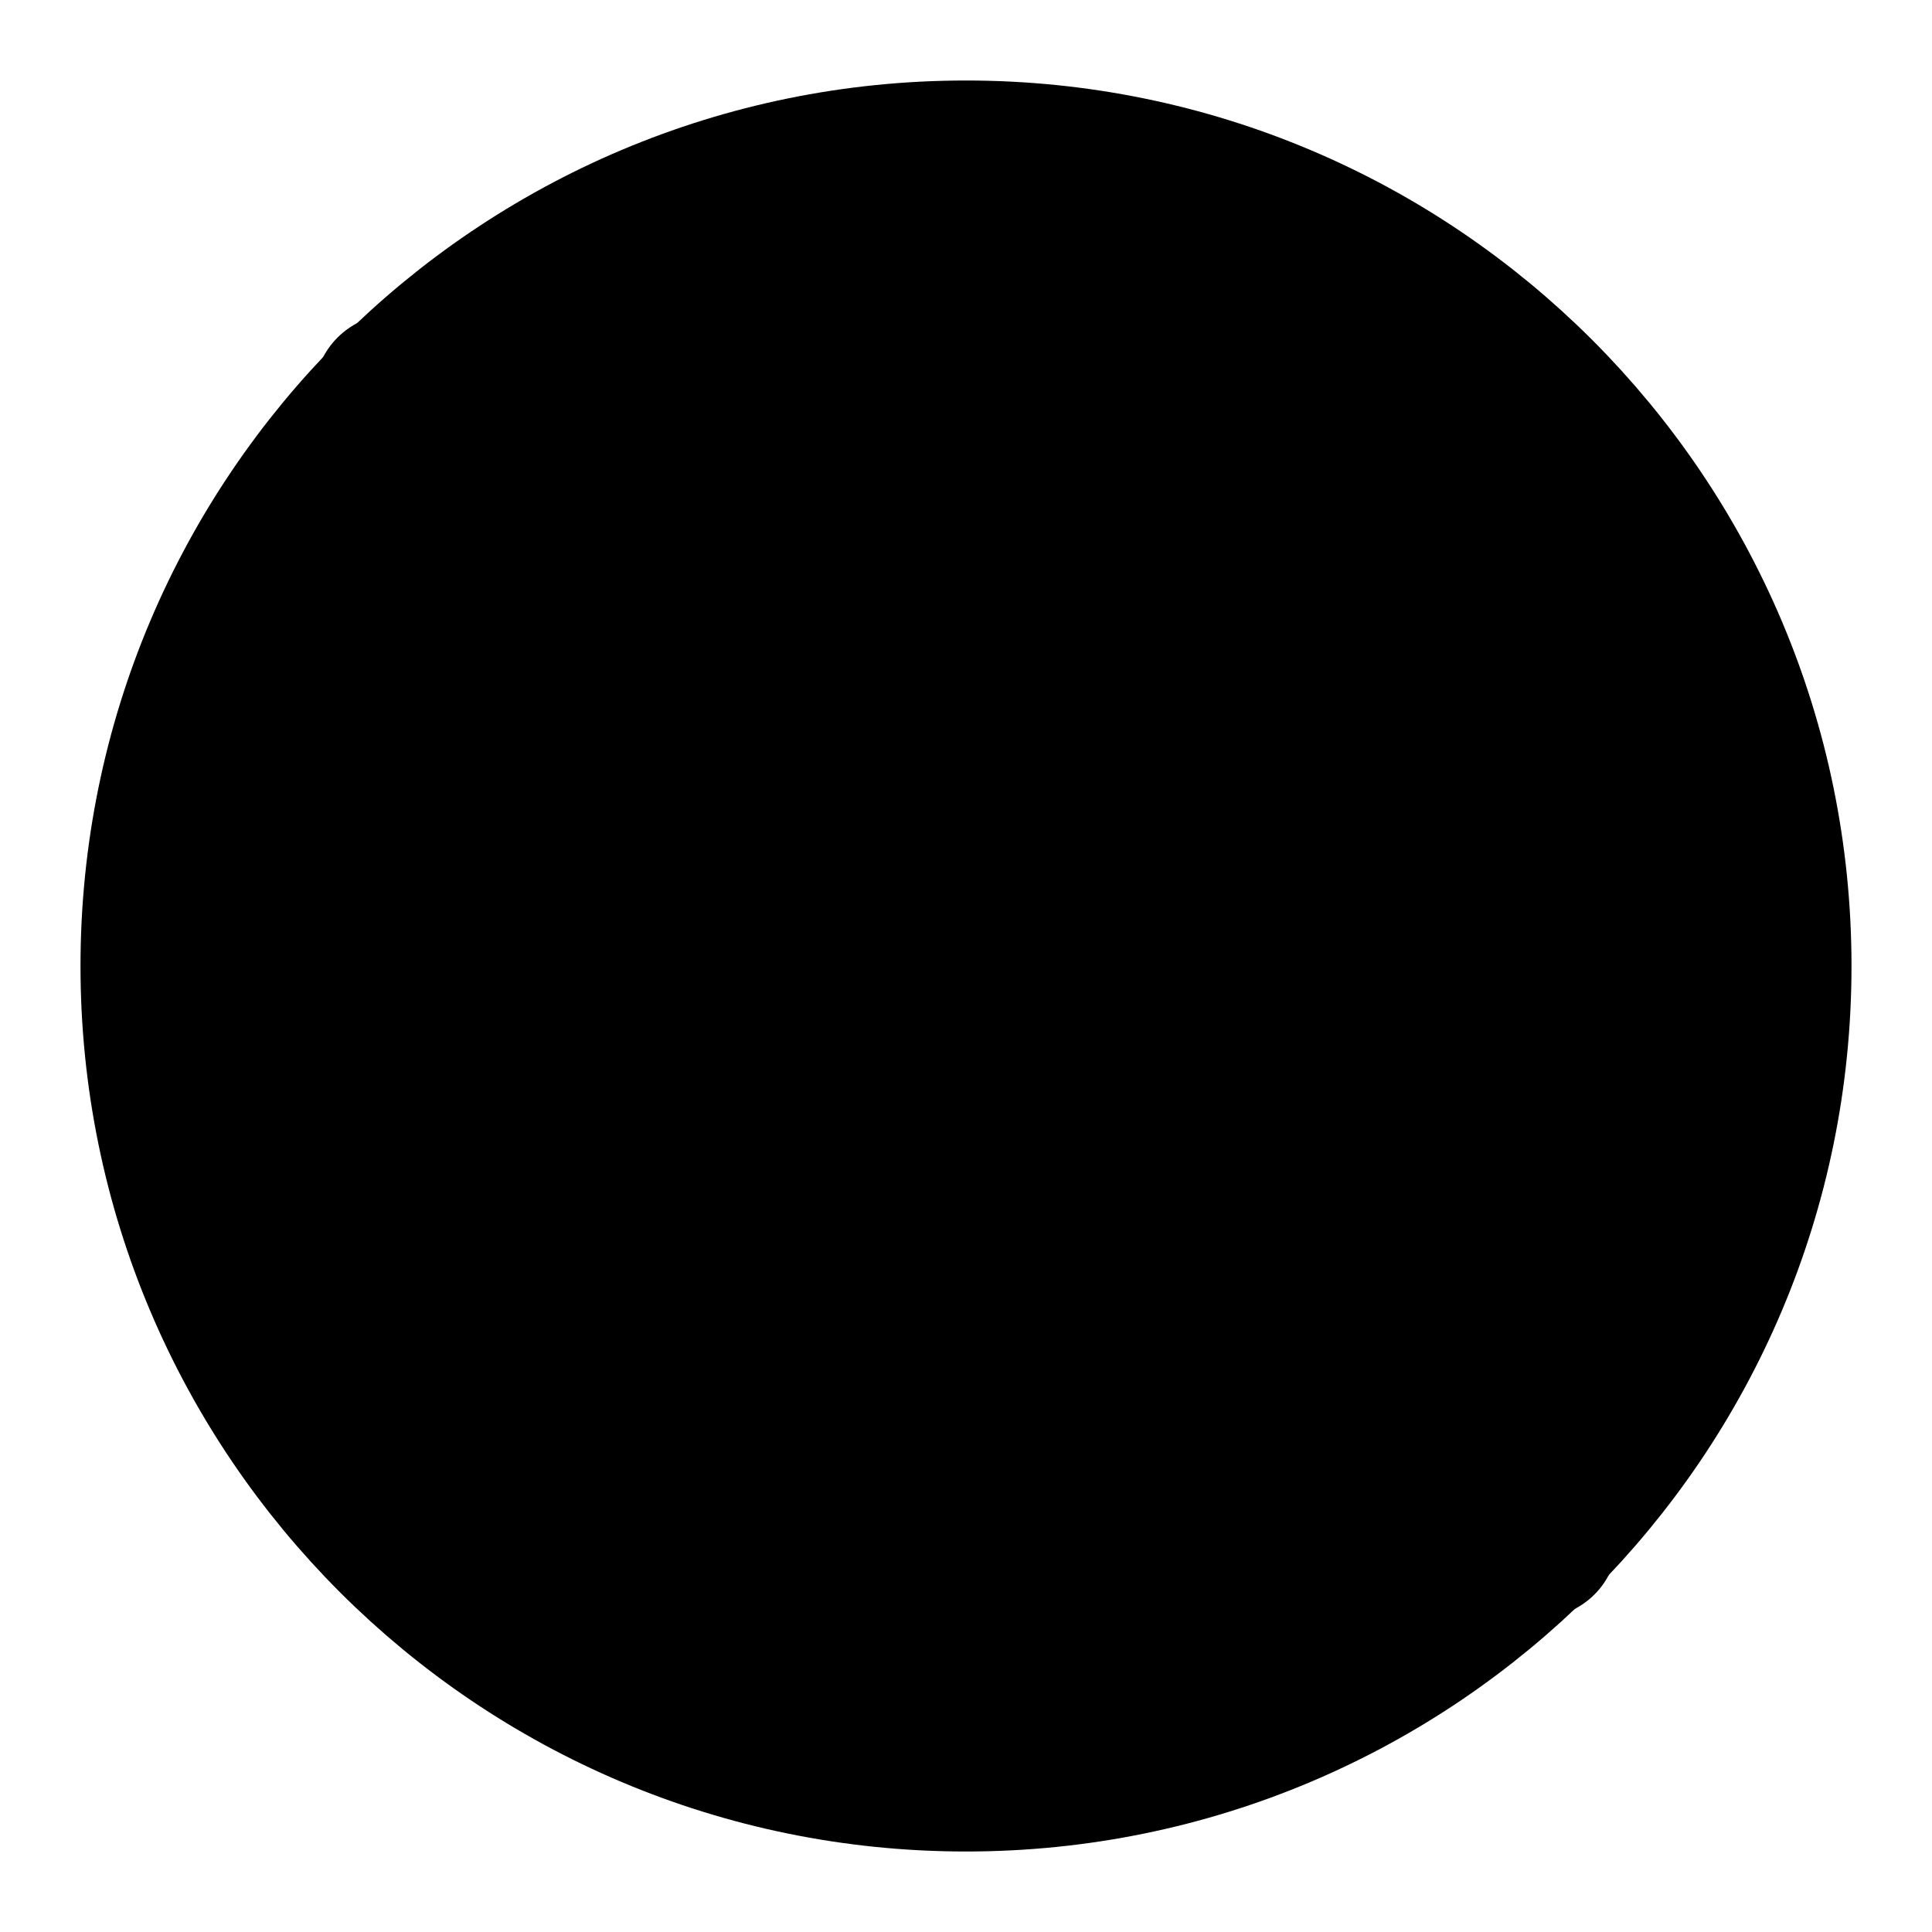
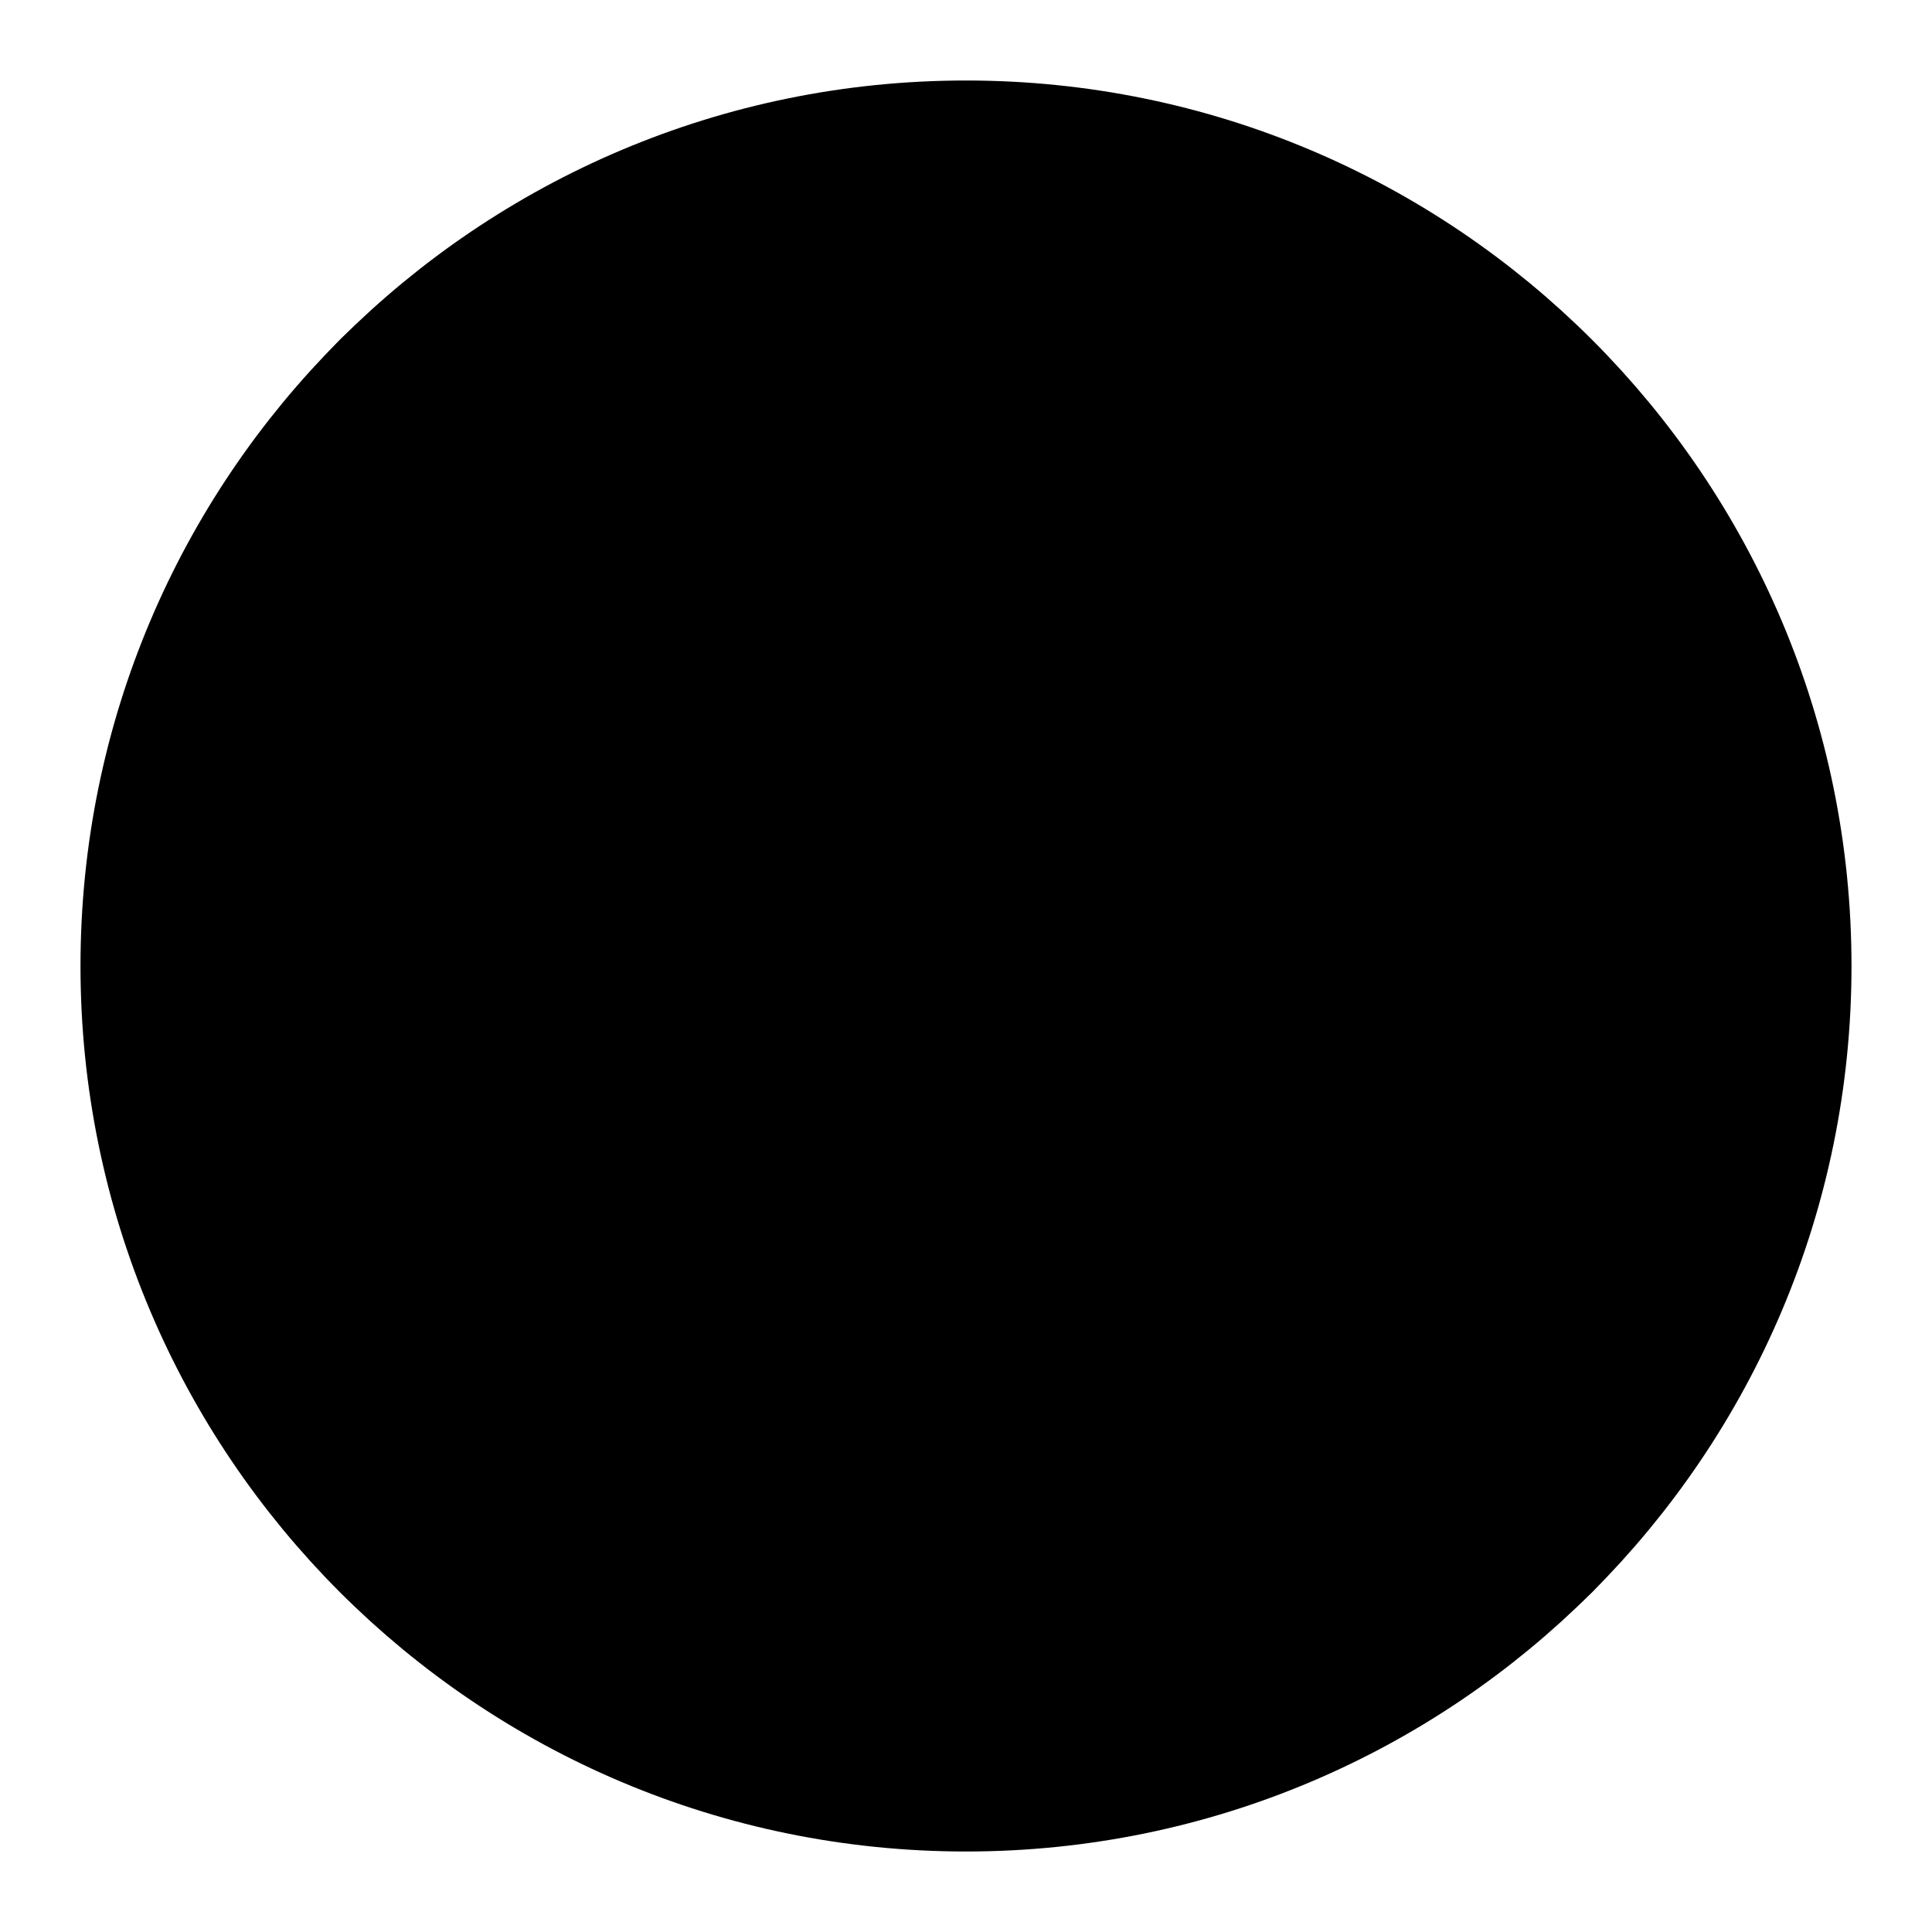
<svg xmlns="http://www.w3.org/2000/svg" width="24" height="24" viewBox="0 0 24 24" fill="currentColor" stroke="currentColor" stroke-width="2" stroke-linecap="round" stroke-linejoin="round">
+   <path vector-effect="non-scaling-stroke" d="M4.929 4.929 19.07 19.071" />
  <circle vector-effect="non-scaling-stroke" cx="12" cy="12" r="10" />
-   <path vector-effect="non-scaling-stroke" d="m4.9 4.9 14.2 14.2" />
</svg>
